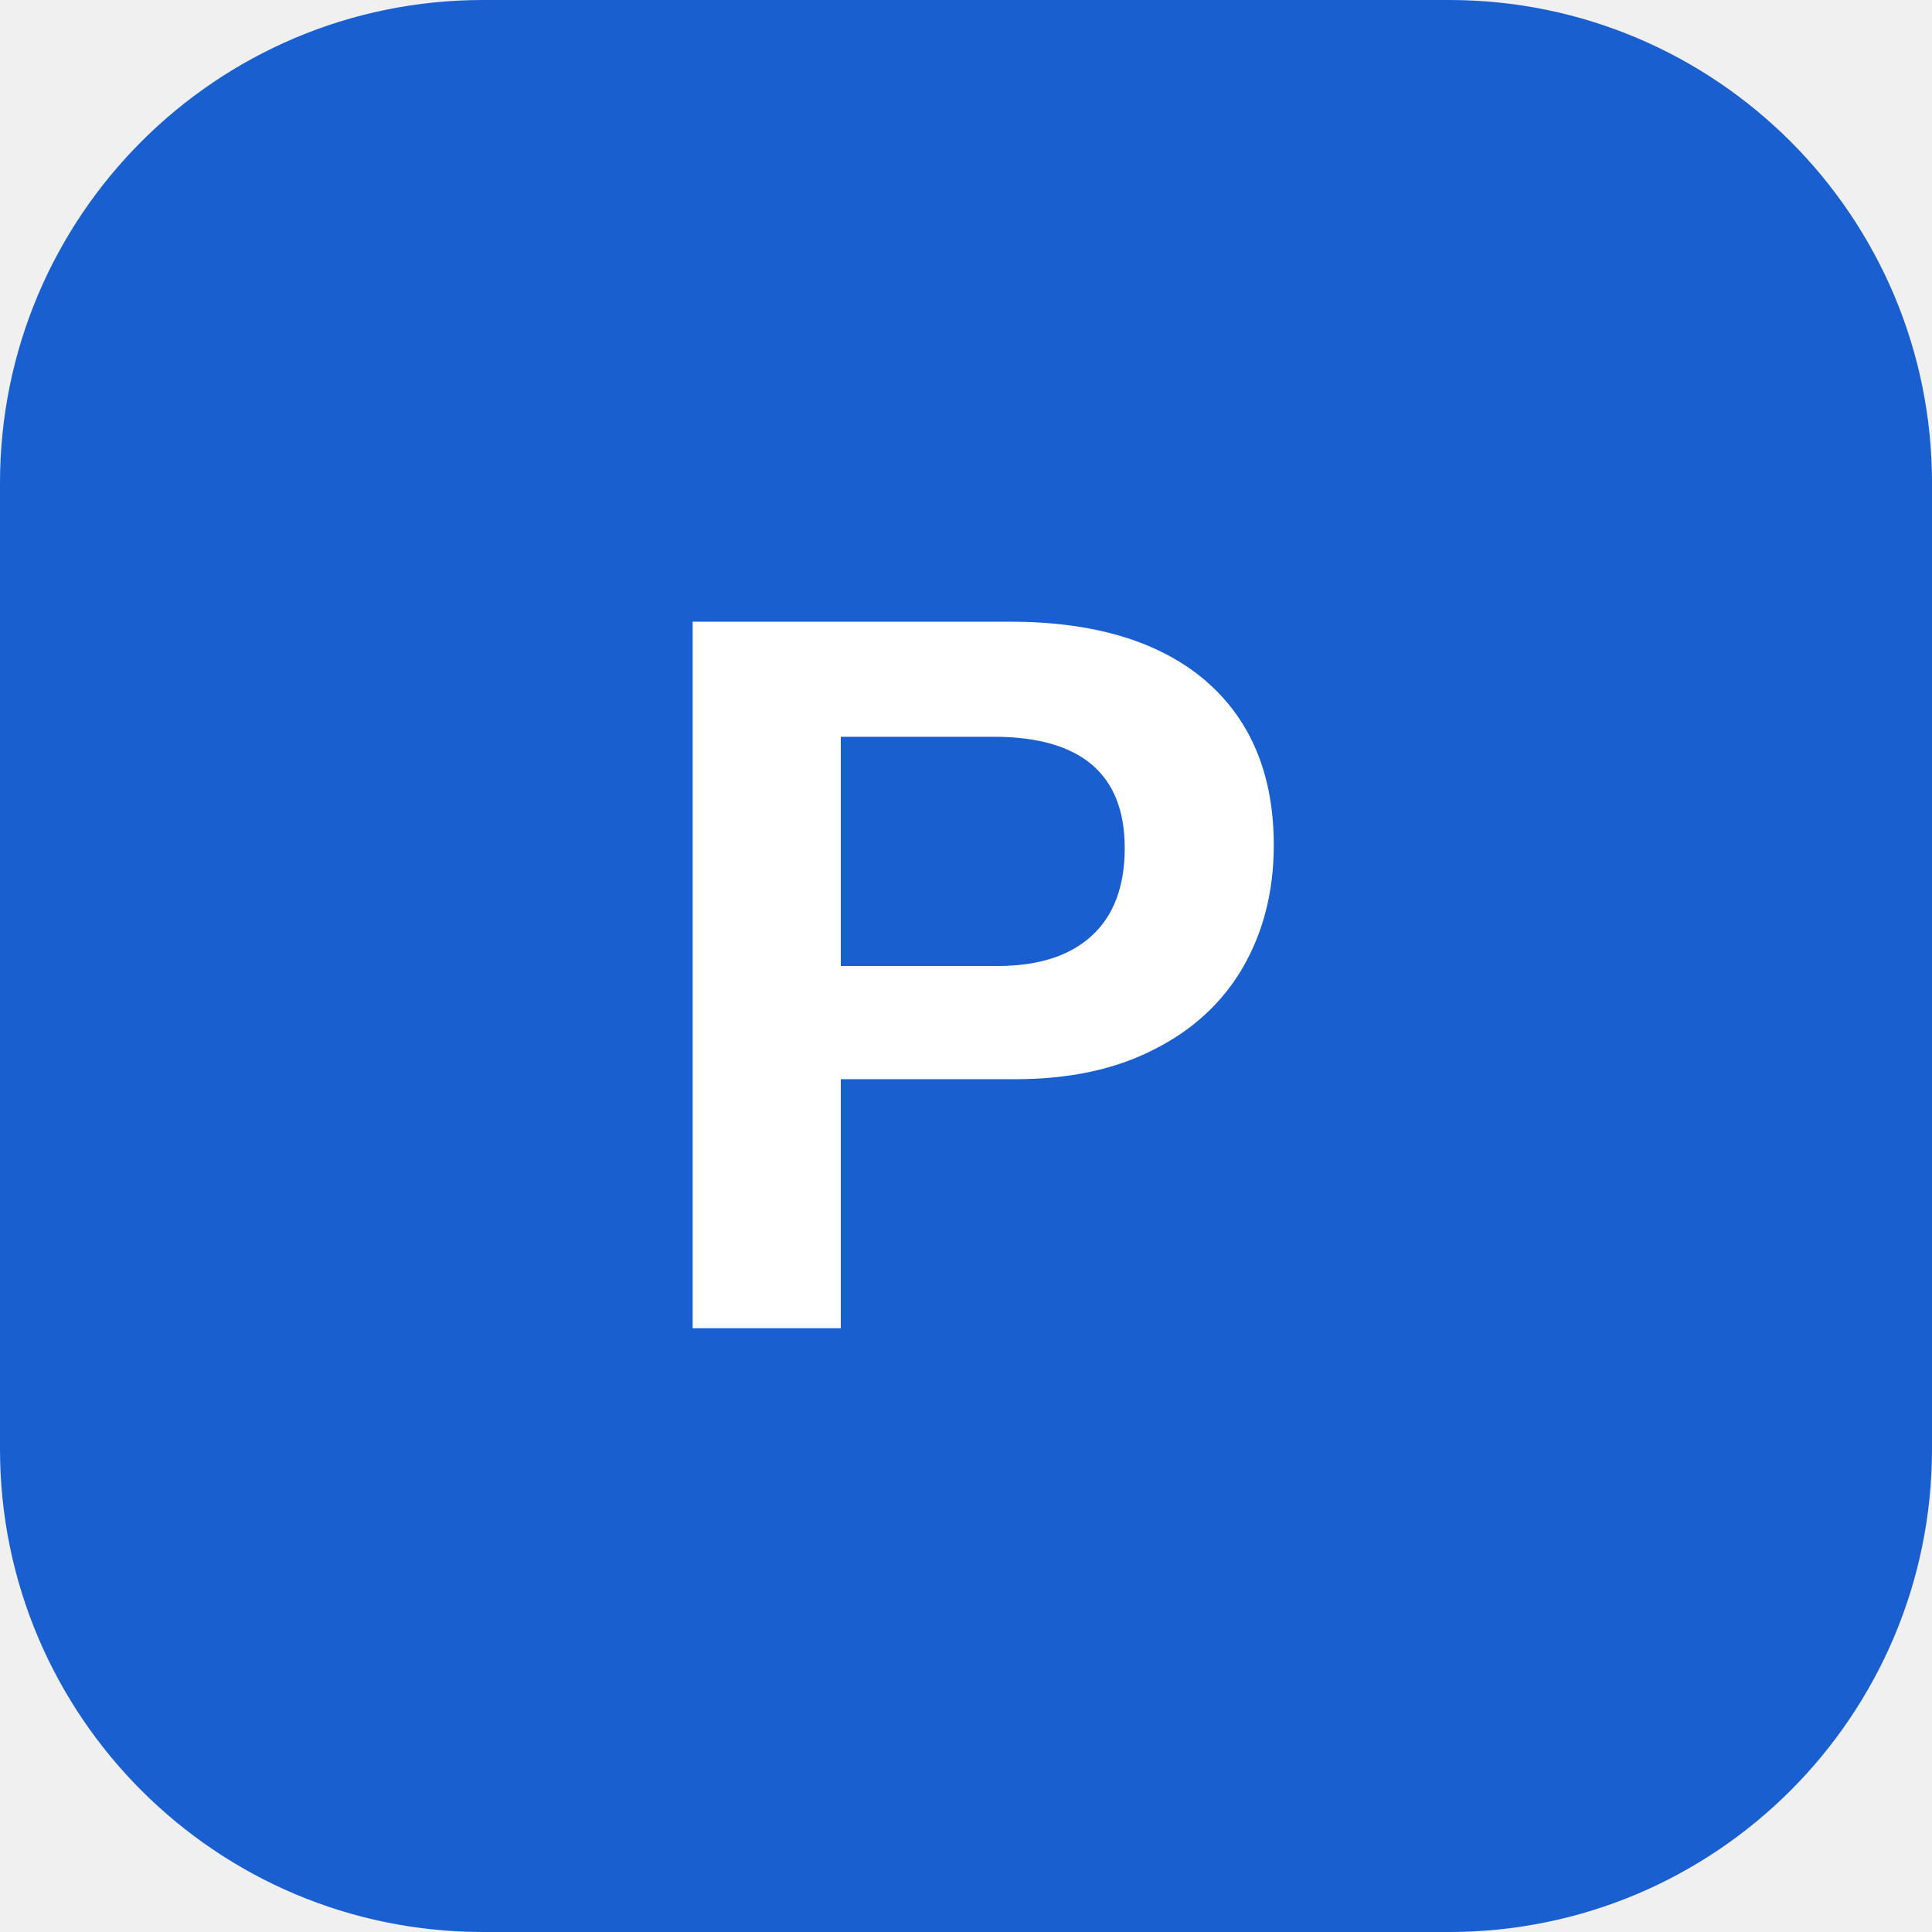
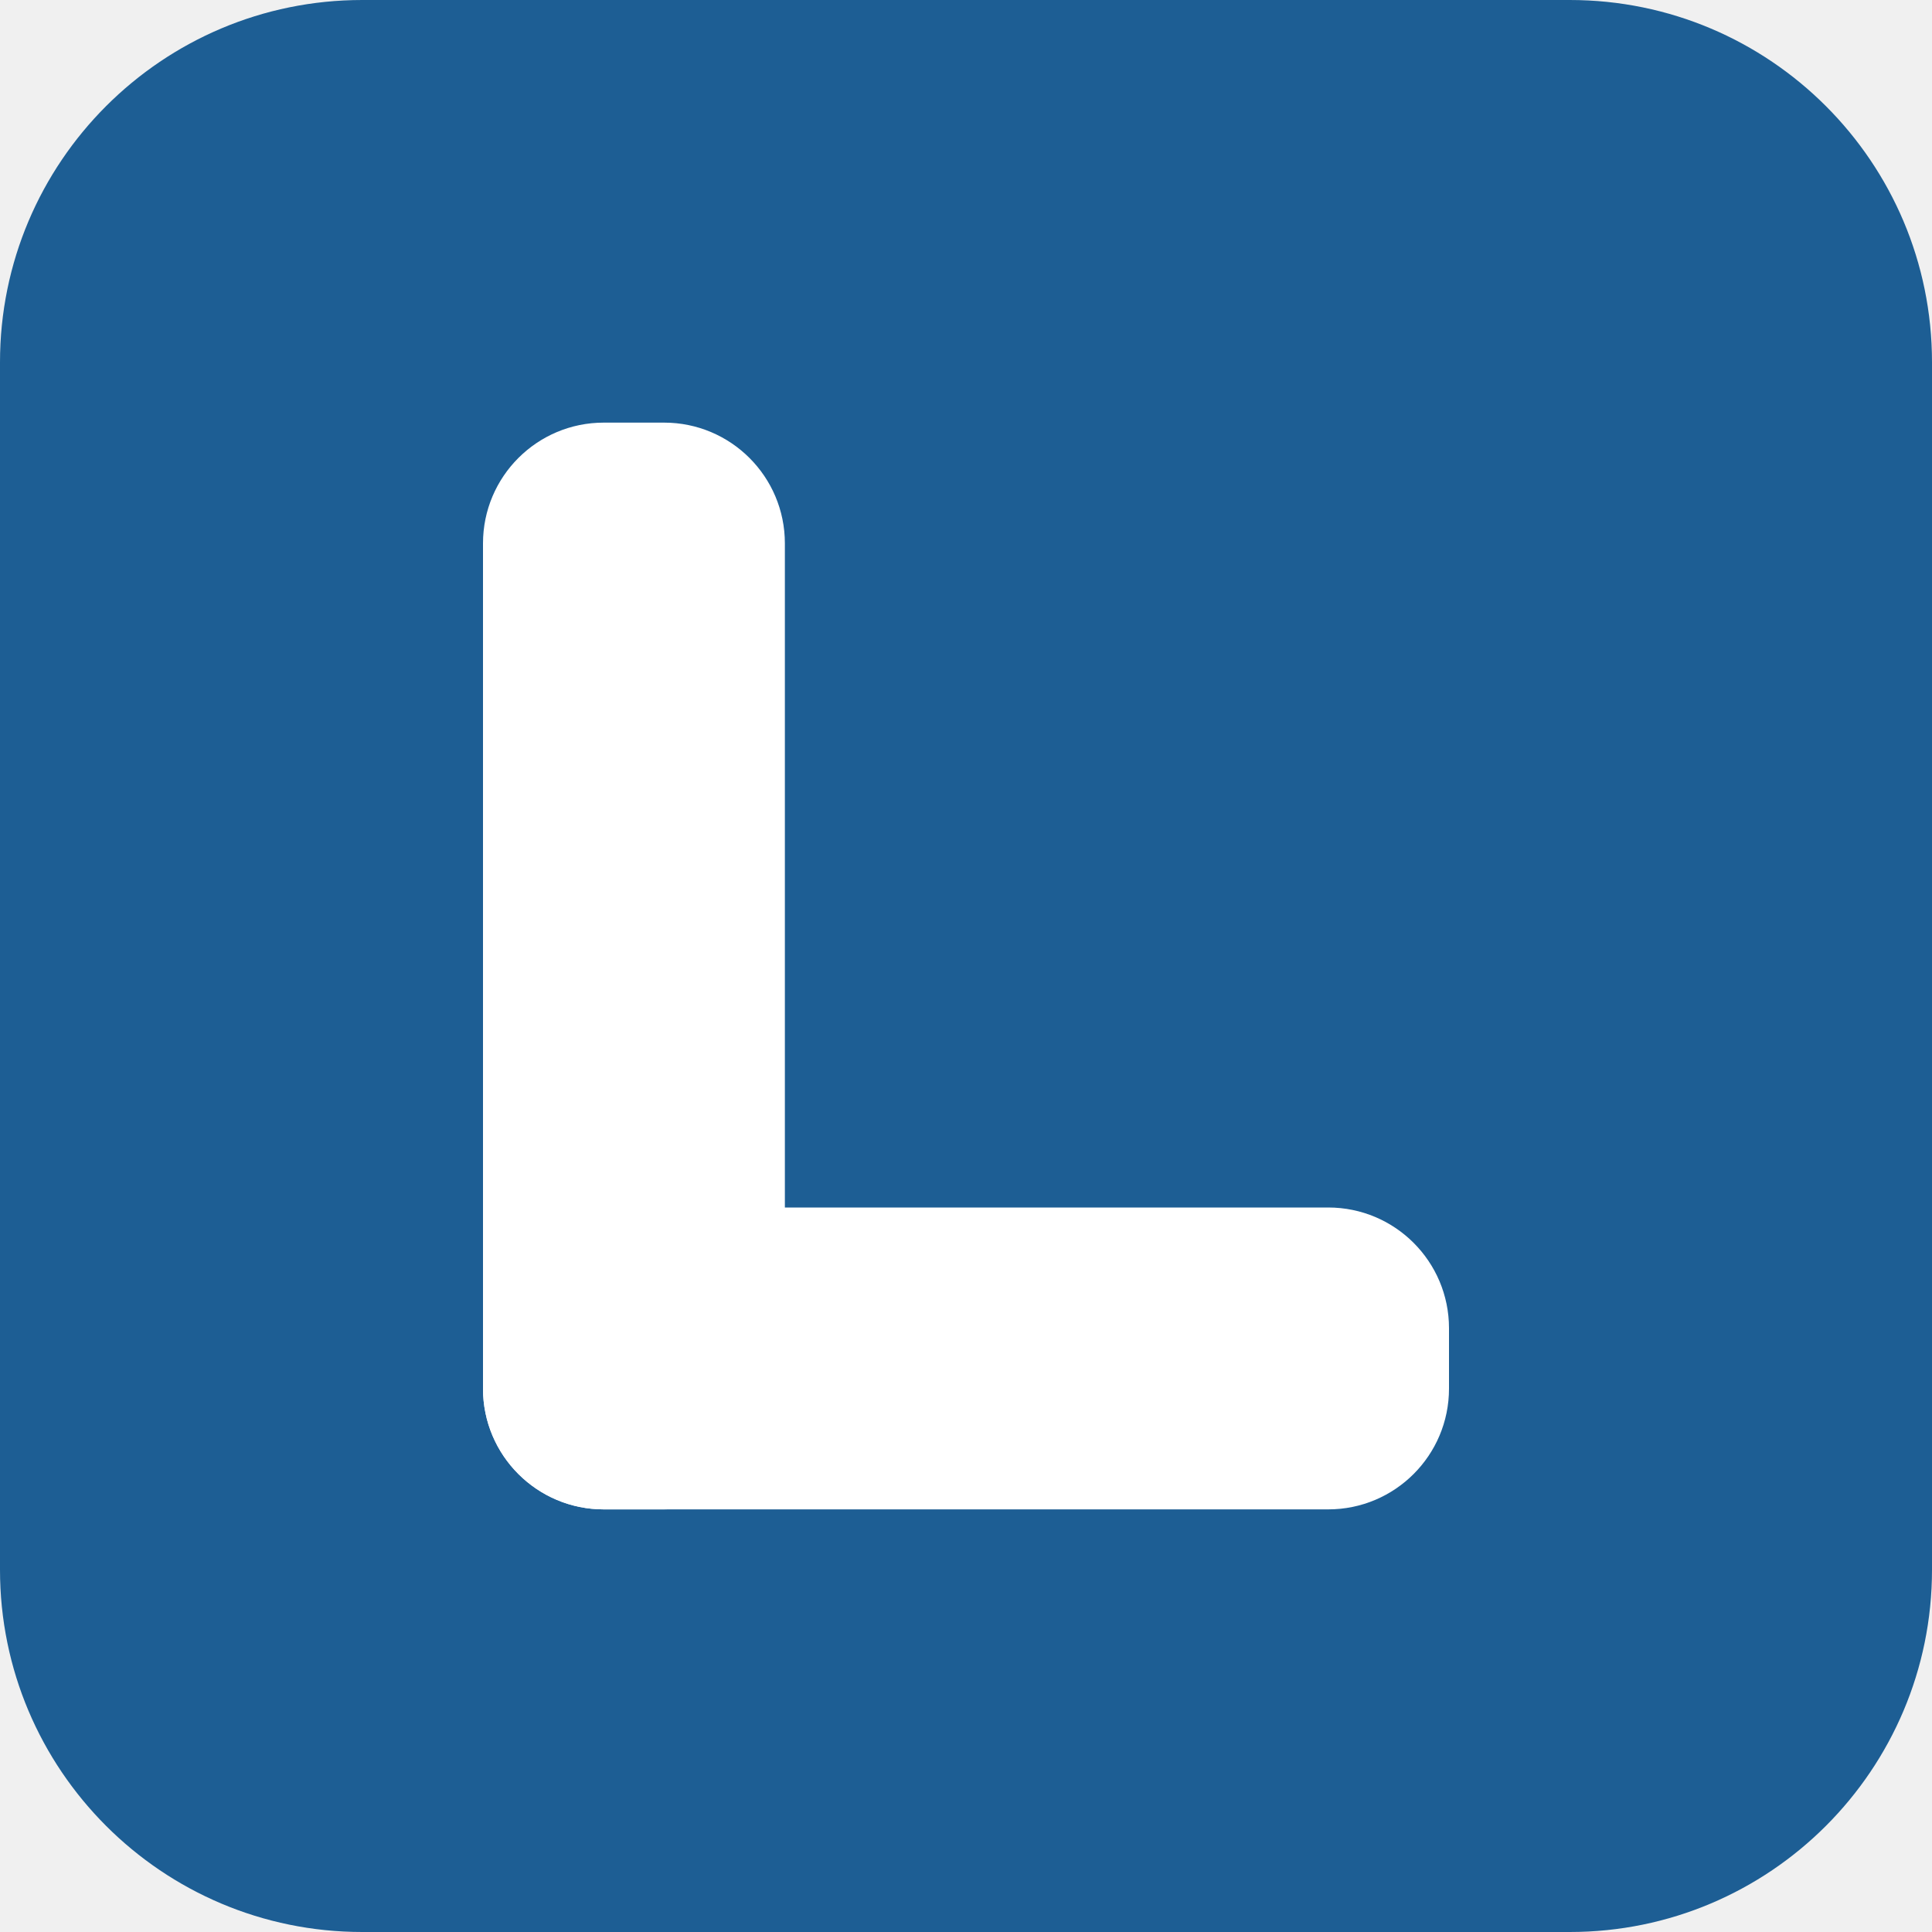
- <svg xmlns="http://www.w3.org/2000/svg" viewBox="0 0 32 32">
-   <rect width="32" height="32" rx="8" fill="#1a5fd0" />
-   <text x="16" y="22" font-family="Arial,sans-serif" font-size="17" font-weight="700" fill="#fff" text-anchor="middle">P</text>
+ <svg xmlns="http://www.w3.org/2000/svg" width="16" height="16" viewBox="0 0 16 16">
+   <rect width="16" height="16" rx="3" fill="#1d5e94" />
+   <rect x="4" y="3.5" width="2.5" height="9" rx="1" fill="#fff" />
+   <rect x="4" y="10" width="8" height="2.5" rx="1" fill="#fff" />
</svg>
